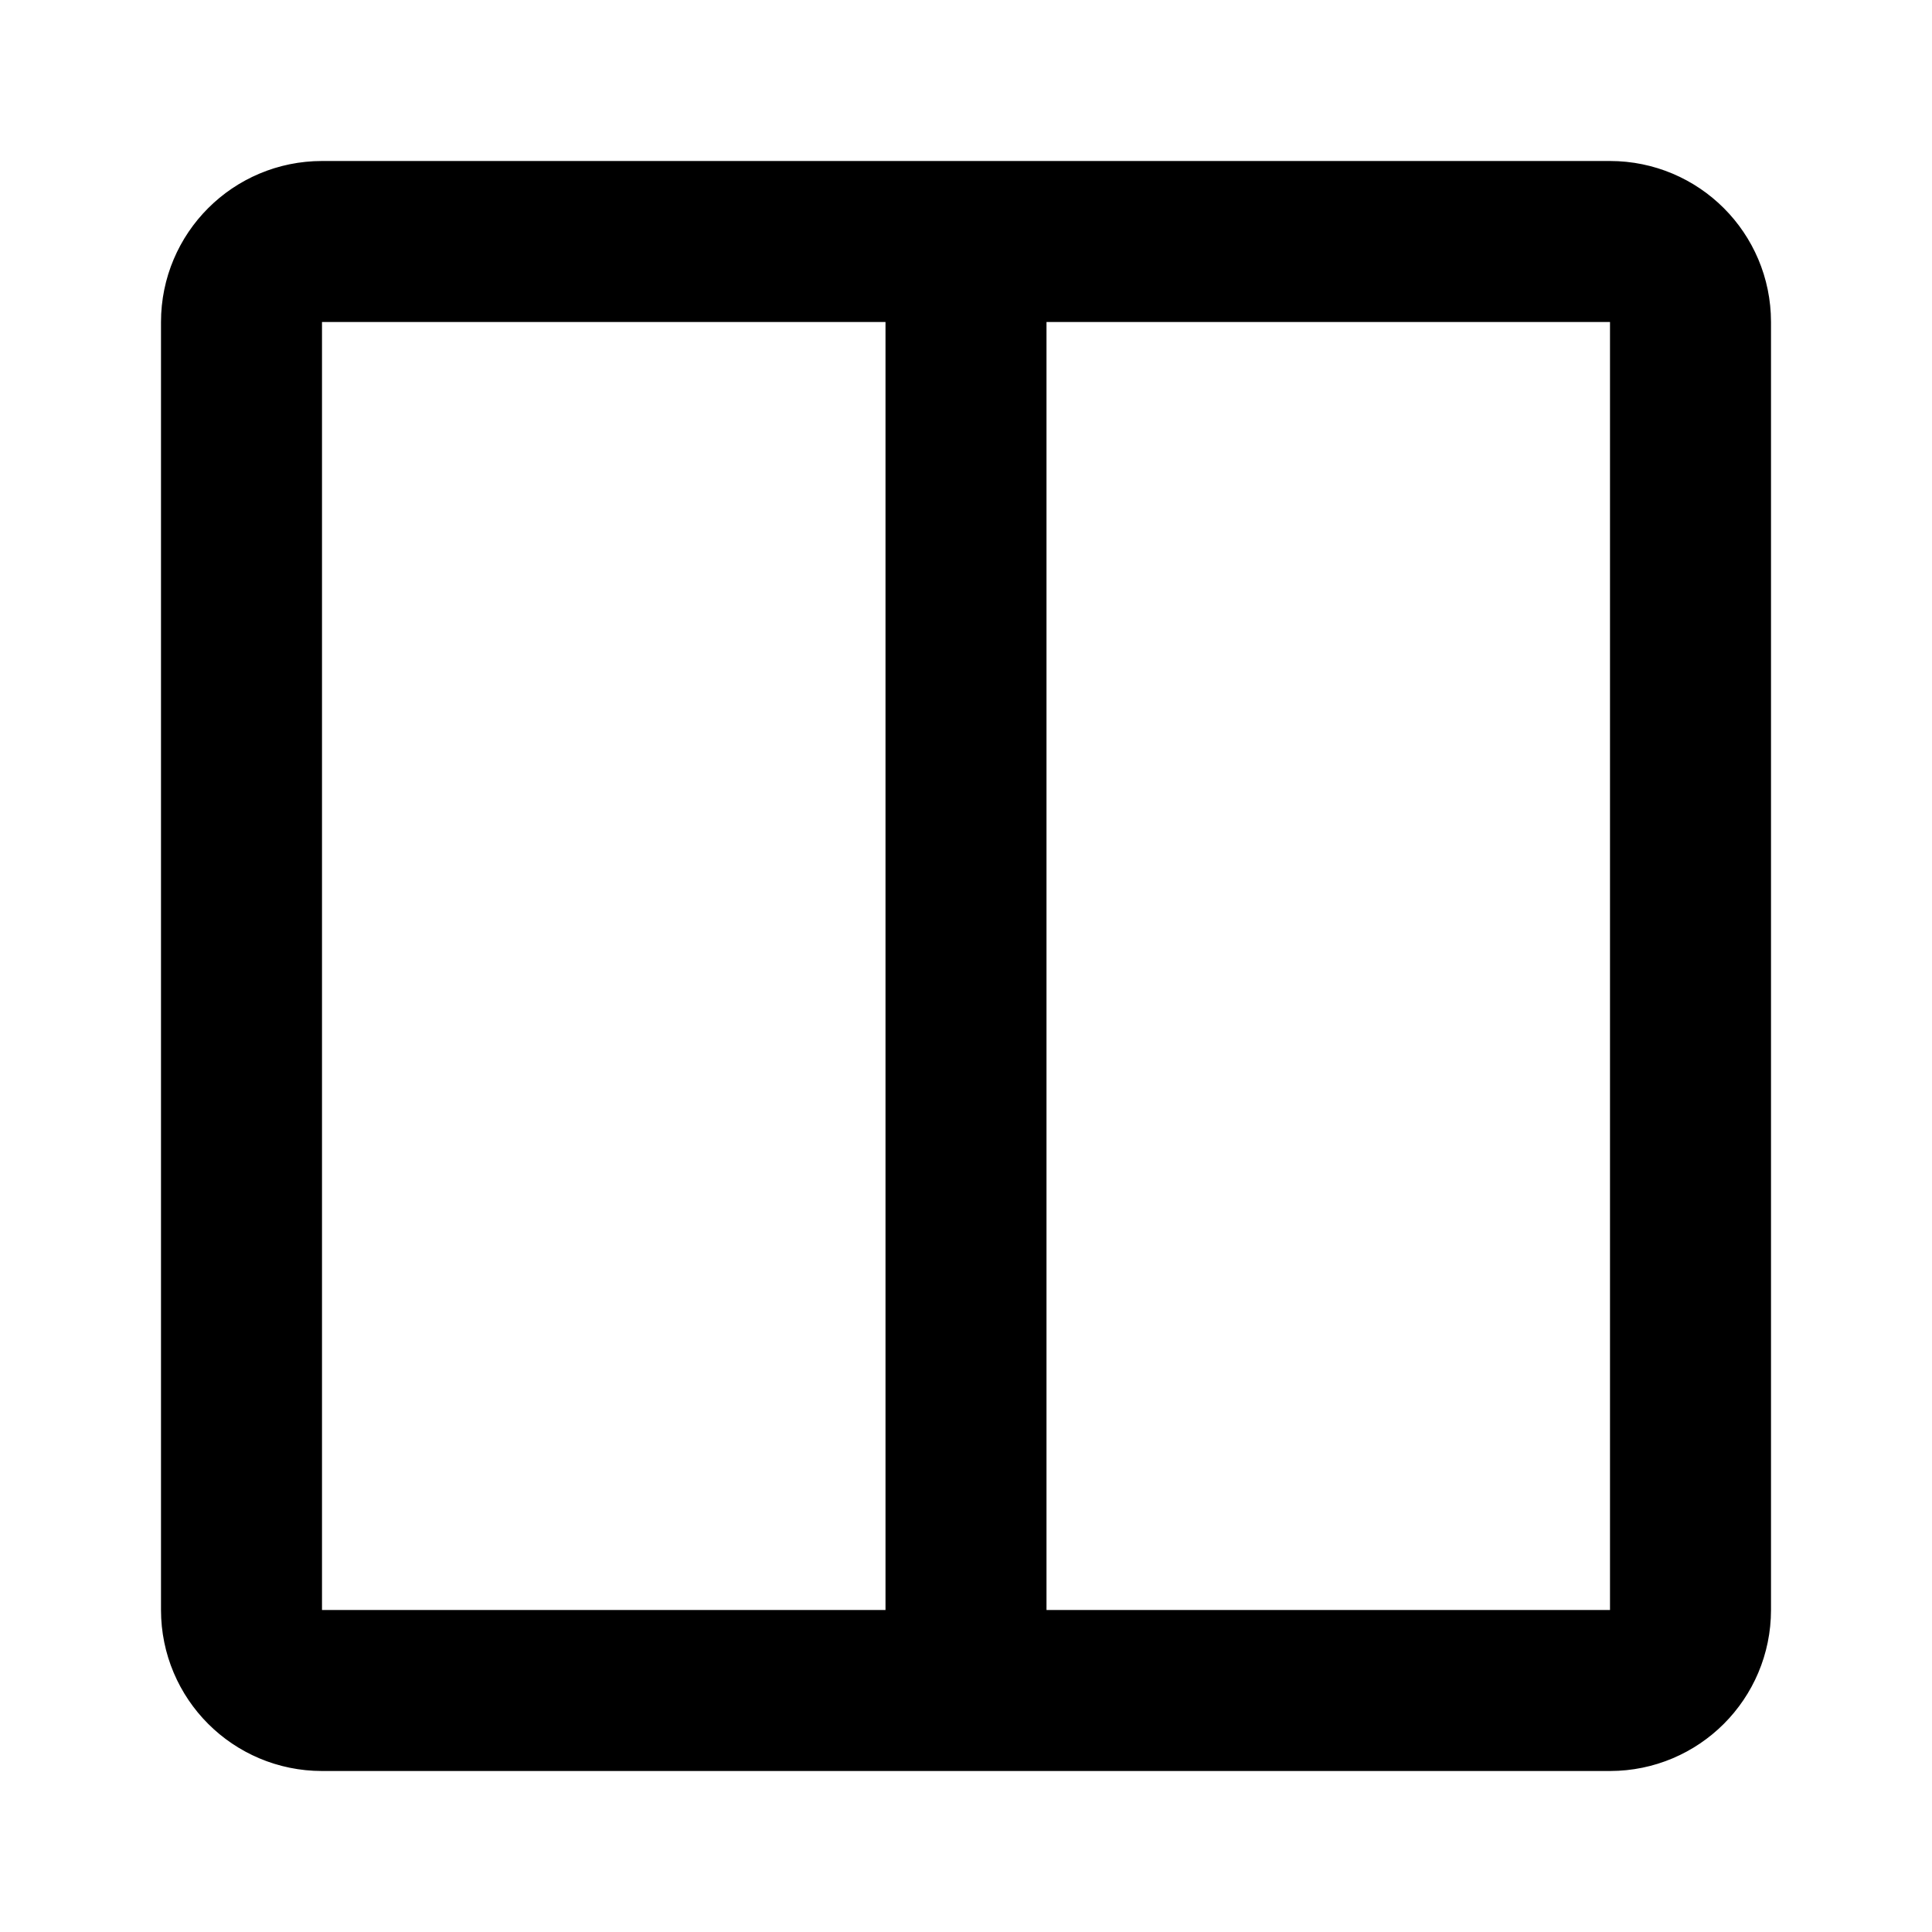
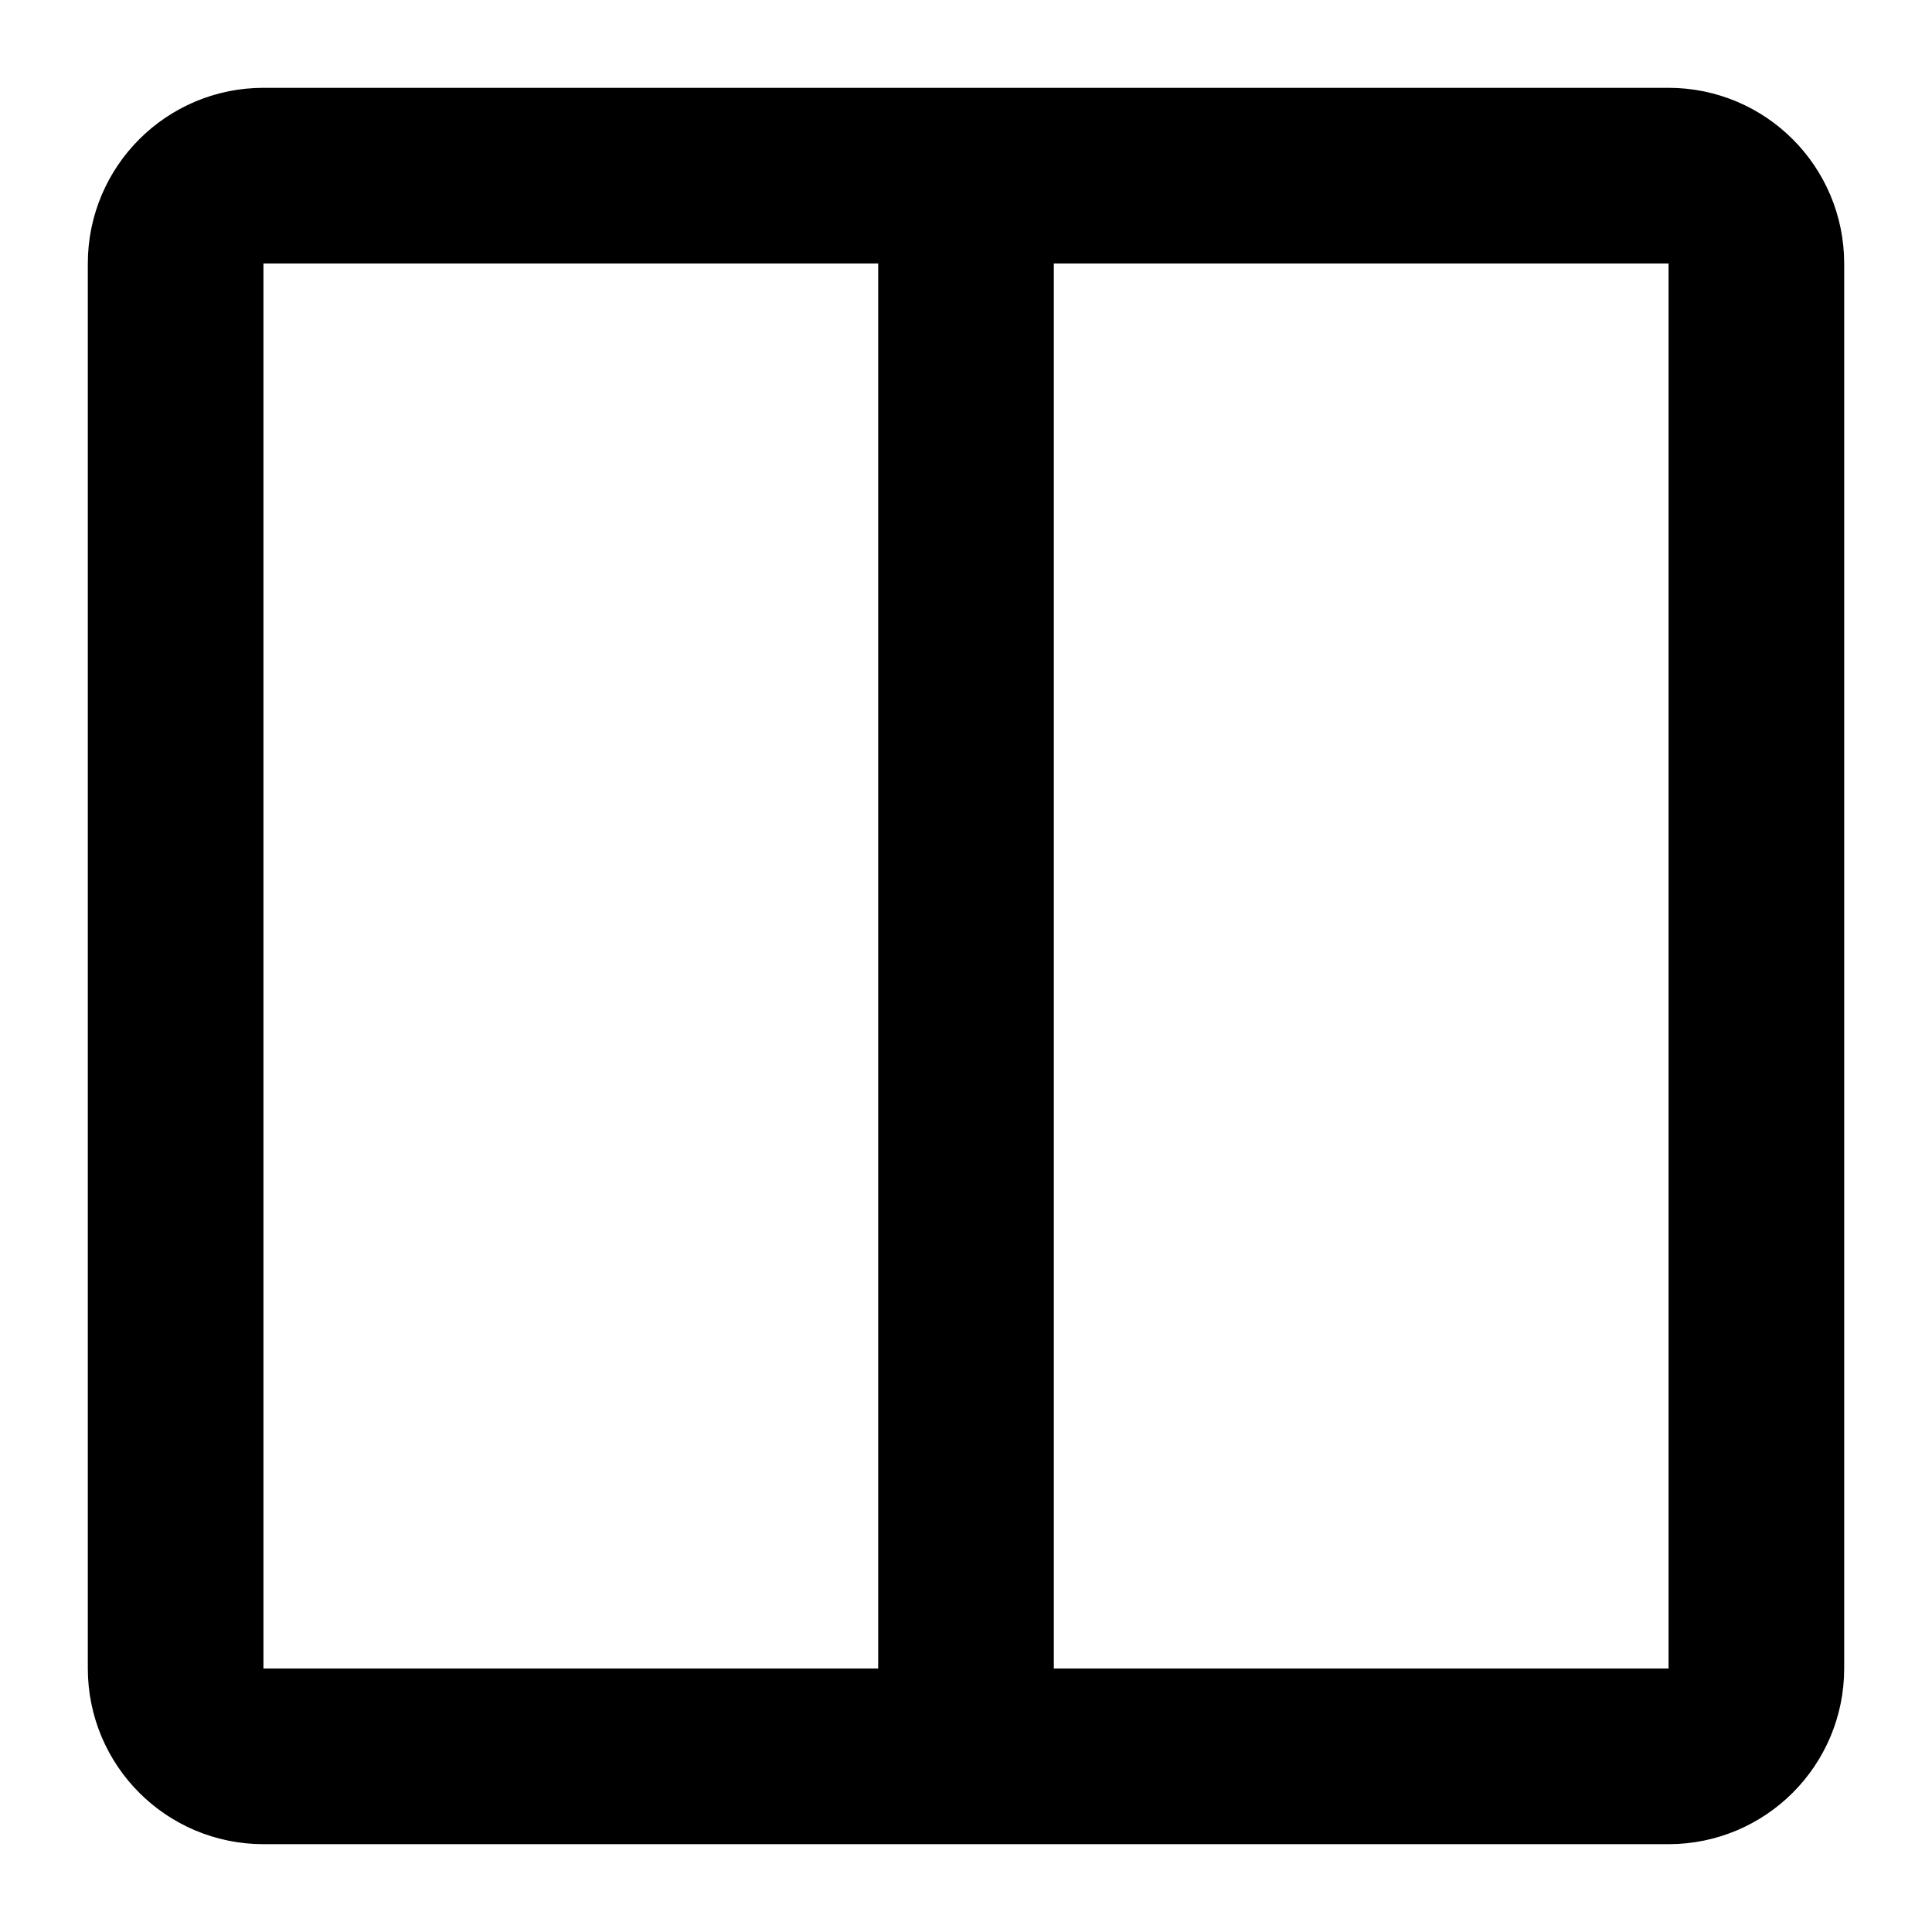
- <svg xmlns="http://www.w3.org/2000/svg" width="24" height="24" viewBox="0 0 24 24" fill="none" stroke="currentColor" stroke-width="2" stroke-linecap="round" stroke-linejoin="round">
+ <svg xmlns="http://www.w3.org/2000/svg" width="24" height="24" viewBox="1 1 22 22" fill="none" stroke="currentColor" stroke-width="2" stroke-linecap="round" stroke-linejoin="round">
  <path d="M3 3m0 1a1 1 0 0 1 1 -1h16a1 1 0 0 1 1 1v16a1 1 0 0 1 -1 1h-16a1 1 0 0 1 -1 -1zm9 -1v18" />
</svg>
